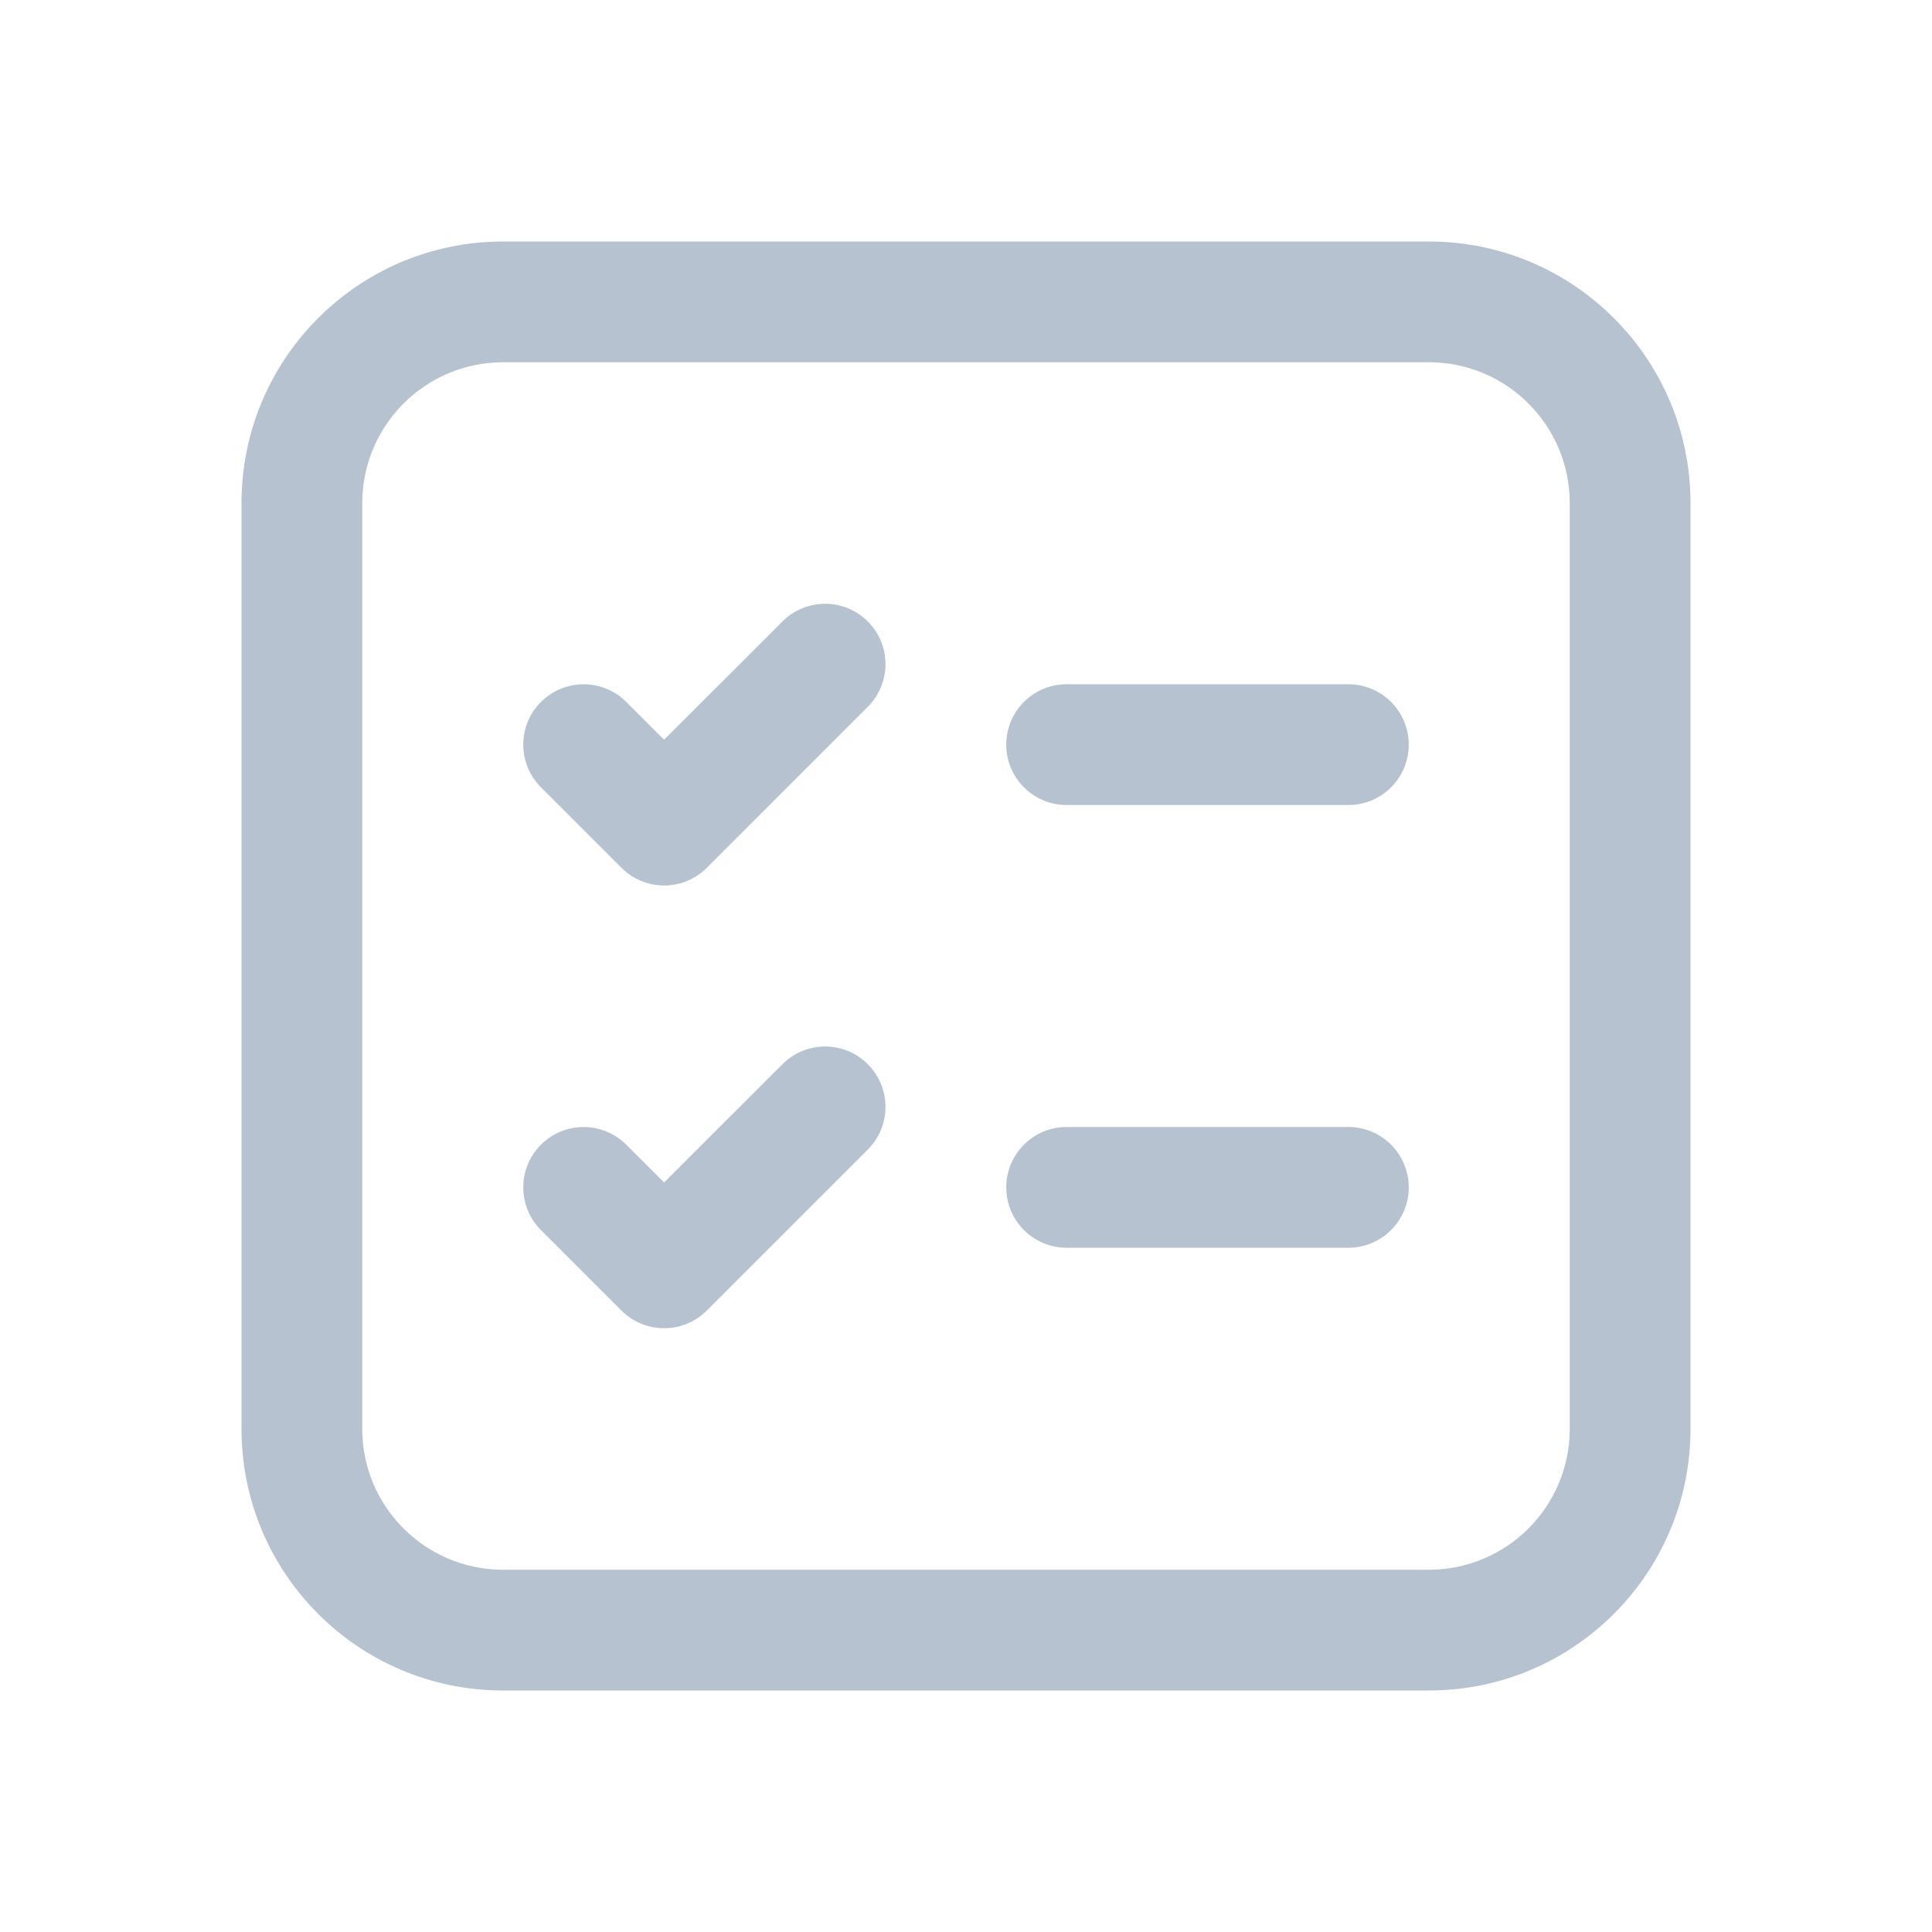
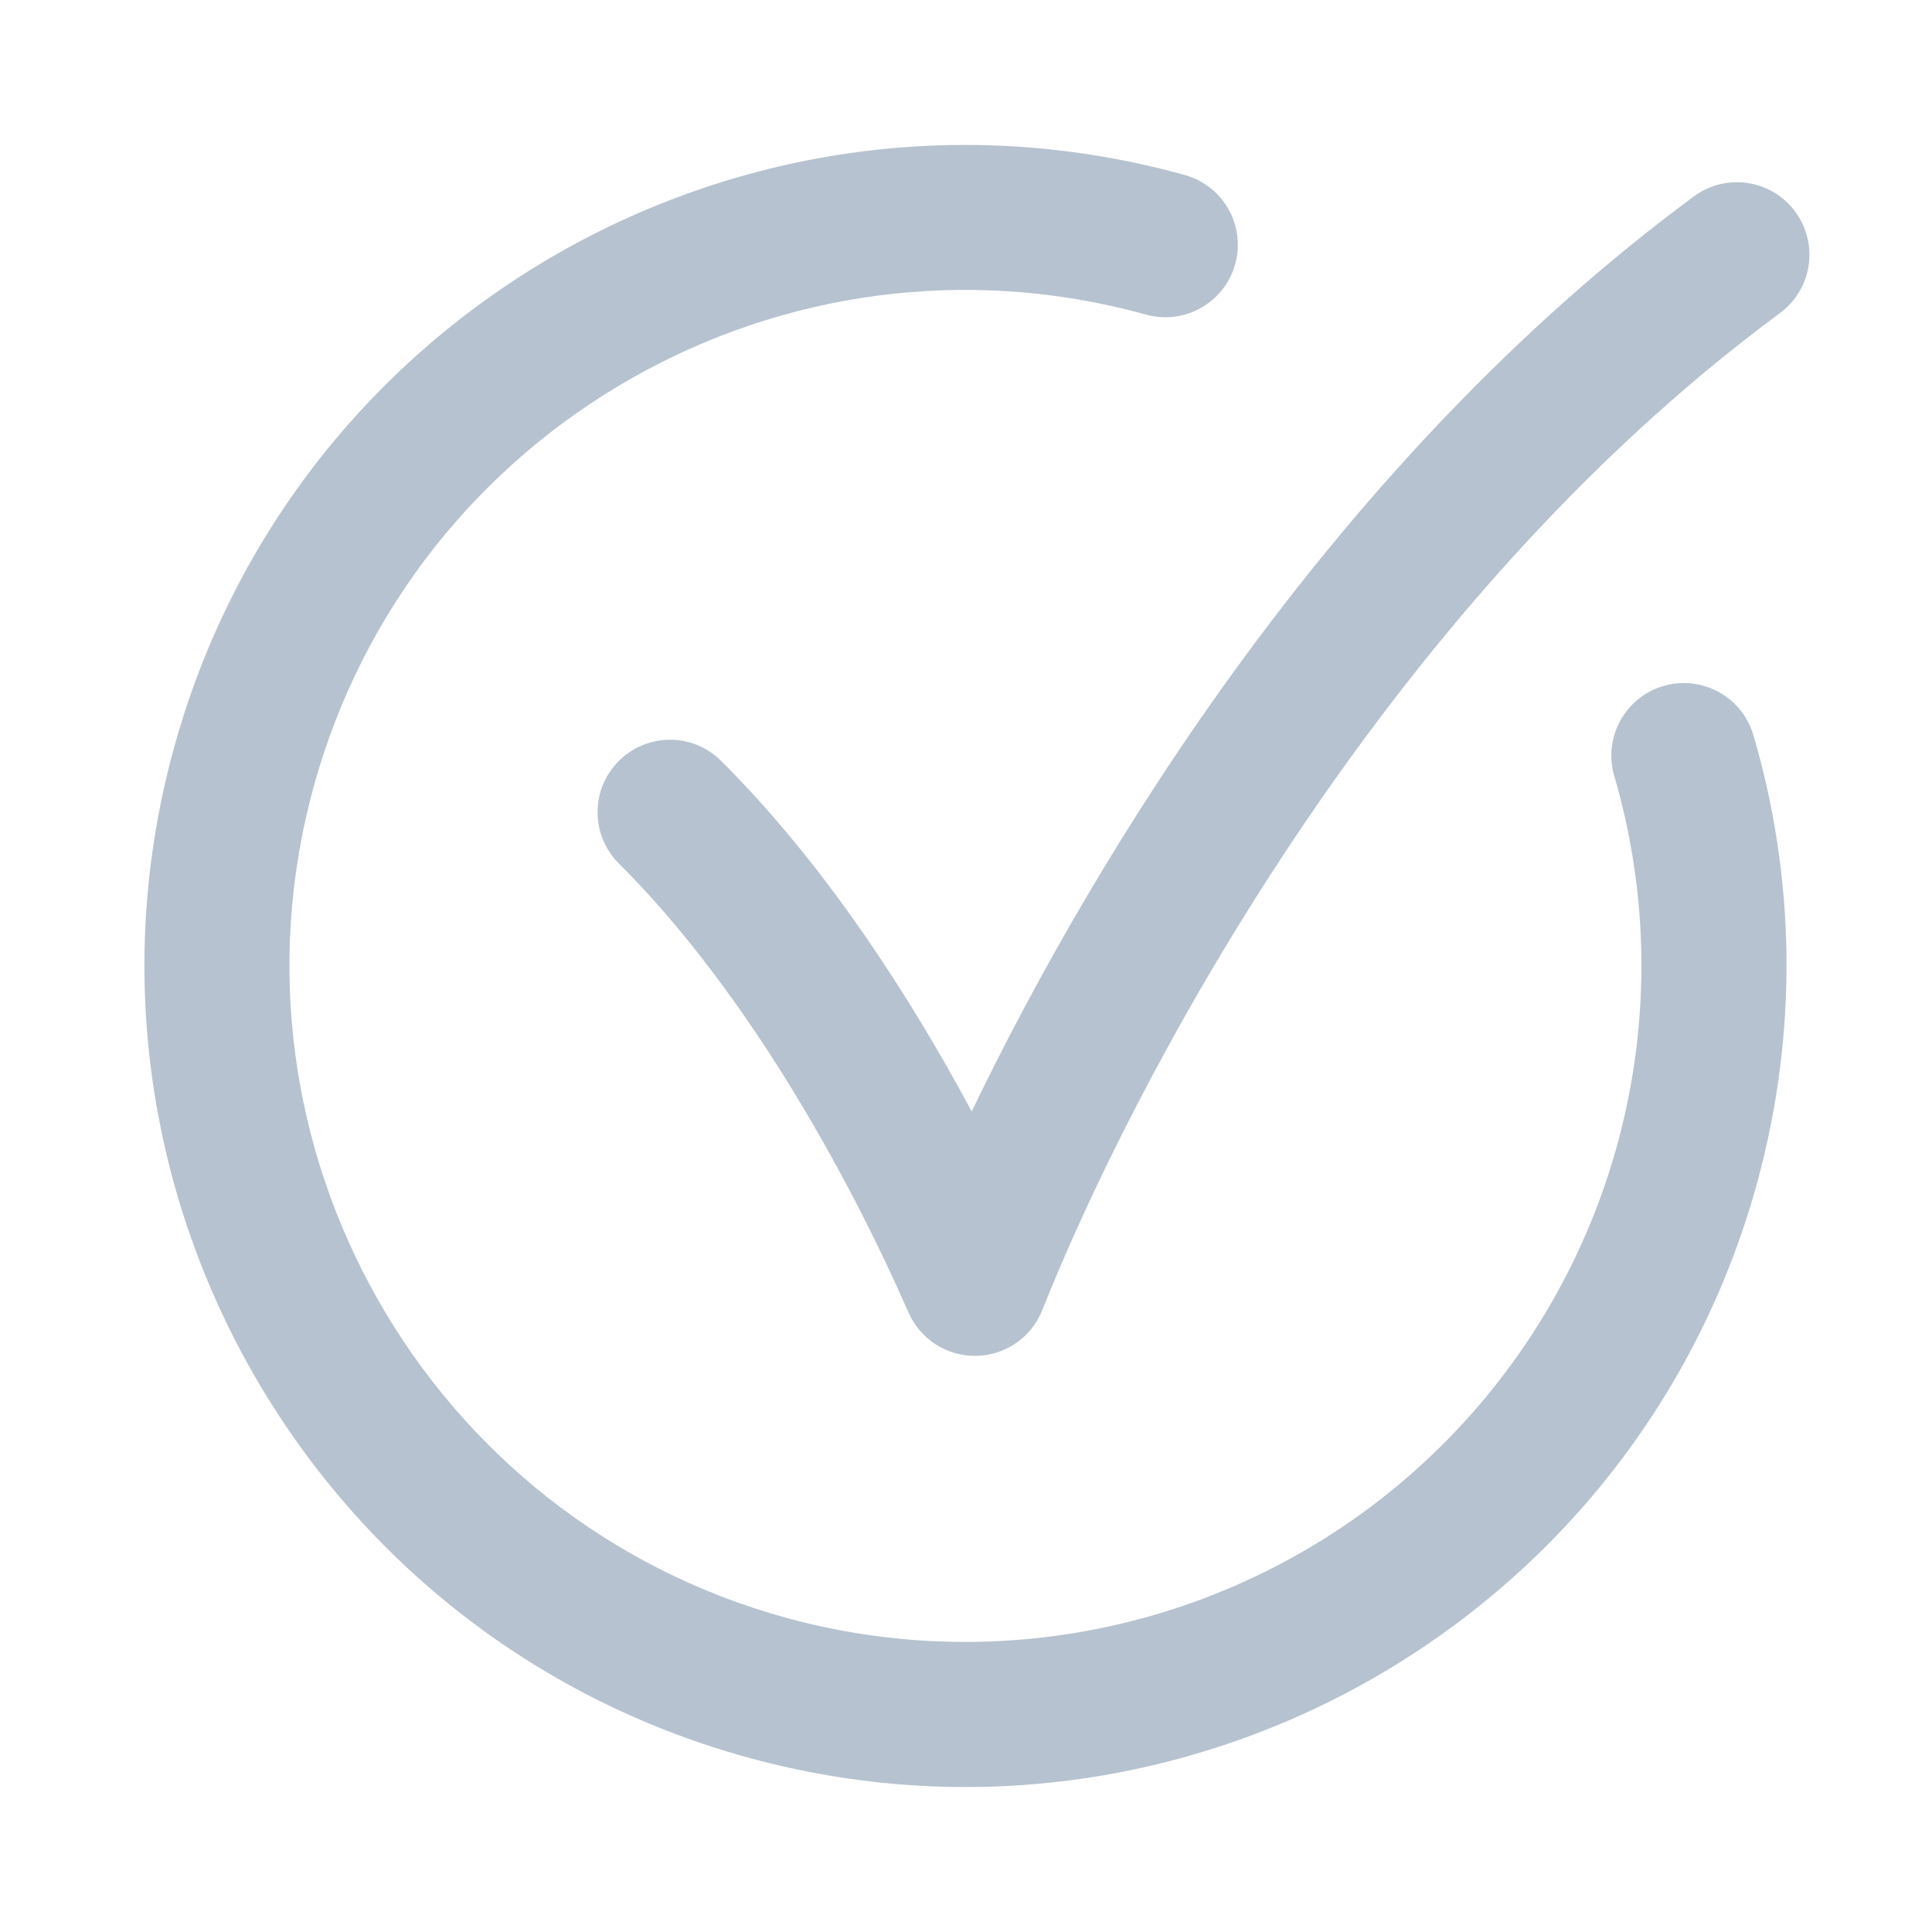
- <svg xmlns="http://www.w3.org/2000/svg" width="24" height="24" viewBox="0 0 24 24" fill="none">
-   <path d="M12.5 9.25C12.5 8.836 12.836 8.5 13.25 8.5H16.75C17.164 8.5 17.5 8.836 17.5 9.25C17.5 9.664 17.164 10 16.75 10H13.25C12.836 10 12.5 9.664 12.5 9.25ZM13.25 14C12.836 14 12.5 14.336 12.5 14.75C12.5 15.164 12.836 15.5 13.25 15.5H16.75C17.164 15.5 17.5 15.164 17.5 14.75C17.5 14.336 17.164 14 16.75 14H13.25ZM10.78 8.78C11.073 8.487 11.073 8.013 10.78 7.72C10.487 7.427 10.013 7.427 9.72 7.72L8.25 9.189L7.78 8.72C7.487 8.427 7.013 8.427 6.72 8.72C6.427 9.013 6.427 9.487 6.72 9.78L7.72 10.78C8.013 11.073 8.487 11.073 8.78 10.78L10.78 8.78ZM10.78 13.22C11.073 13.513 11.073 13.987 10.78 14.28L8.78 16.28C8.487 16.573 8.013 16.573 7.72 16.28L6.72 15.28C6.427 14.987 6.427 14.513 6.72 14.22C7.013 13.927 7.487 13.927 7.78 14.22L8.25 14.689L9.72 13.22C10.013 12.927 10.487 12.927 10.78 13.22ZM6.25 3C4.455 3 3 4.455 3 6.25V17.75C3 19.545 4.455 21 6.25 21H17.75C19.545 21 21 19.545 21 17.75V6.25C21 4.455 19.545 3 17.75 3H6.25ZM4.5 6.25C4.5 5.284 5.284 4.5 6.25 4.5H17.75C18.716 4.5 19.5 5.284 19.5 6.25V17.75C19.5 18.716 18.716 19.5 17.75 19.5H6.25C5.284 19.5 4.5 18.716 4.5 17.75V6.25Z" fill="#B6C2CF" />
+ <svg xmlns="http://www.w3.org/2000/svg" width="20" height="20" viewBox="0 0 20 20">
+   <path fill="#B6C2CF" fill-rule="evenodd" d="M1.8 7.746c1.241-4.52 5.92-7.183 10.444-5.94a.75.75 0 1 1-.397 1.446 7 7 0 0 0-8.6 4.891c-1.022 3.721 1.169 7.582 4.893 8.605a7.001 7.001 0 0 0 8.571-8.715.75.75 0 0 1 1.44-.423c.43 1.462.47 3.06.038 4.637-1.244 4.526-5.921 7.19-10.446 5.947C3.218 16.951.559 12.264 1.8 7.746Z" clip-rule="evenodd" />
+   <path fill="#B6C2CF" fill-rule="evenodd" d="M18.584 2.191a.75.75 0 0 1-.158 1.05c-4.18 3.086-6.74 8.064-7.637 10.322a.75.75 0 0 1-1.384.024c-.547-1.249-1.608-3.27-3.015-4.665a.75.75 0 0 1 1.055-1.065c1.096 1.085 1.98 2.466 2.614 3.649 1.286-2.673 3.766-6.733 7.476-9.473a.75.75 0 0 1 1.049.158Z" clip-rule="evenodd" />
</svg>
